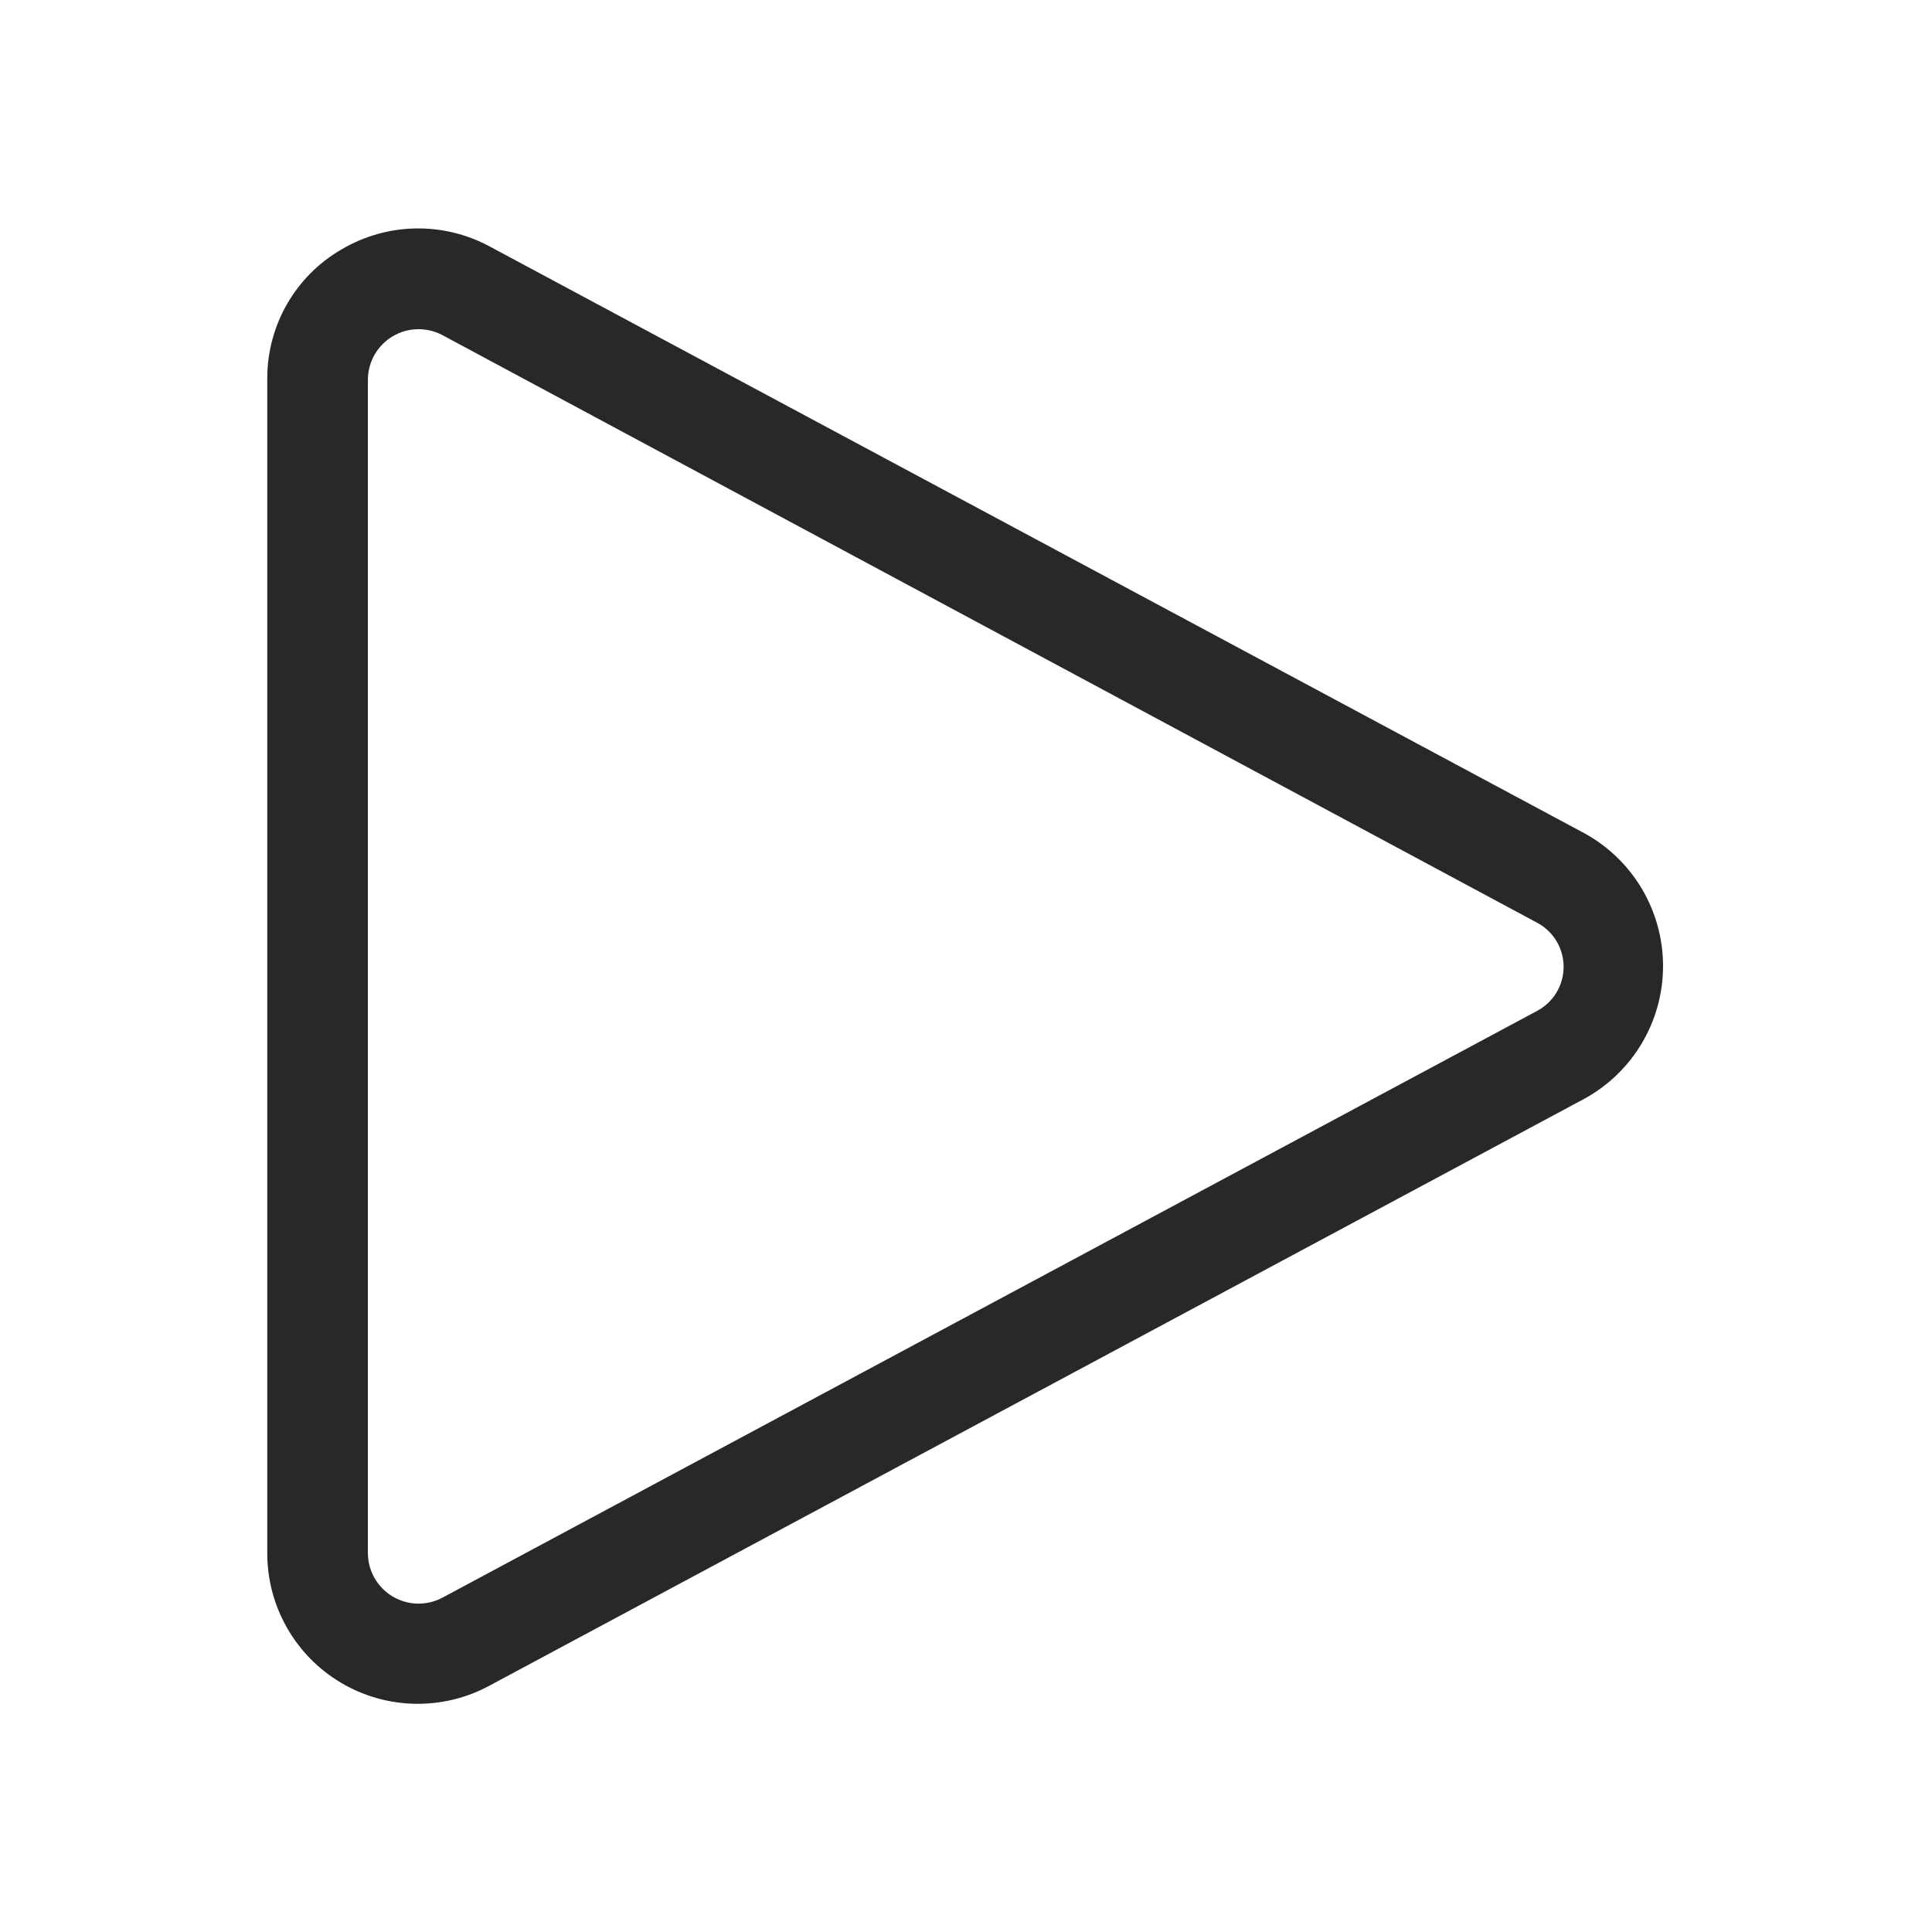
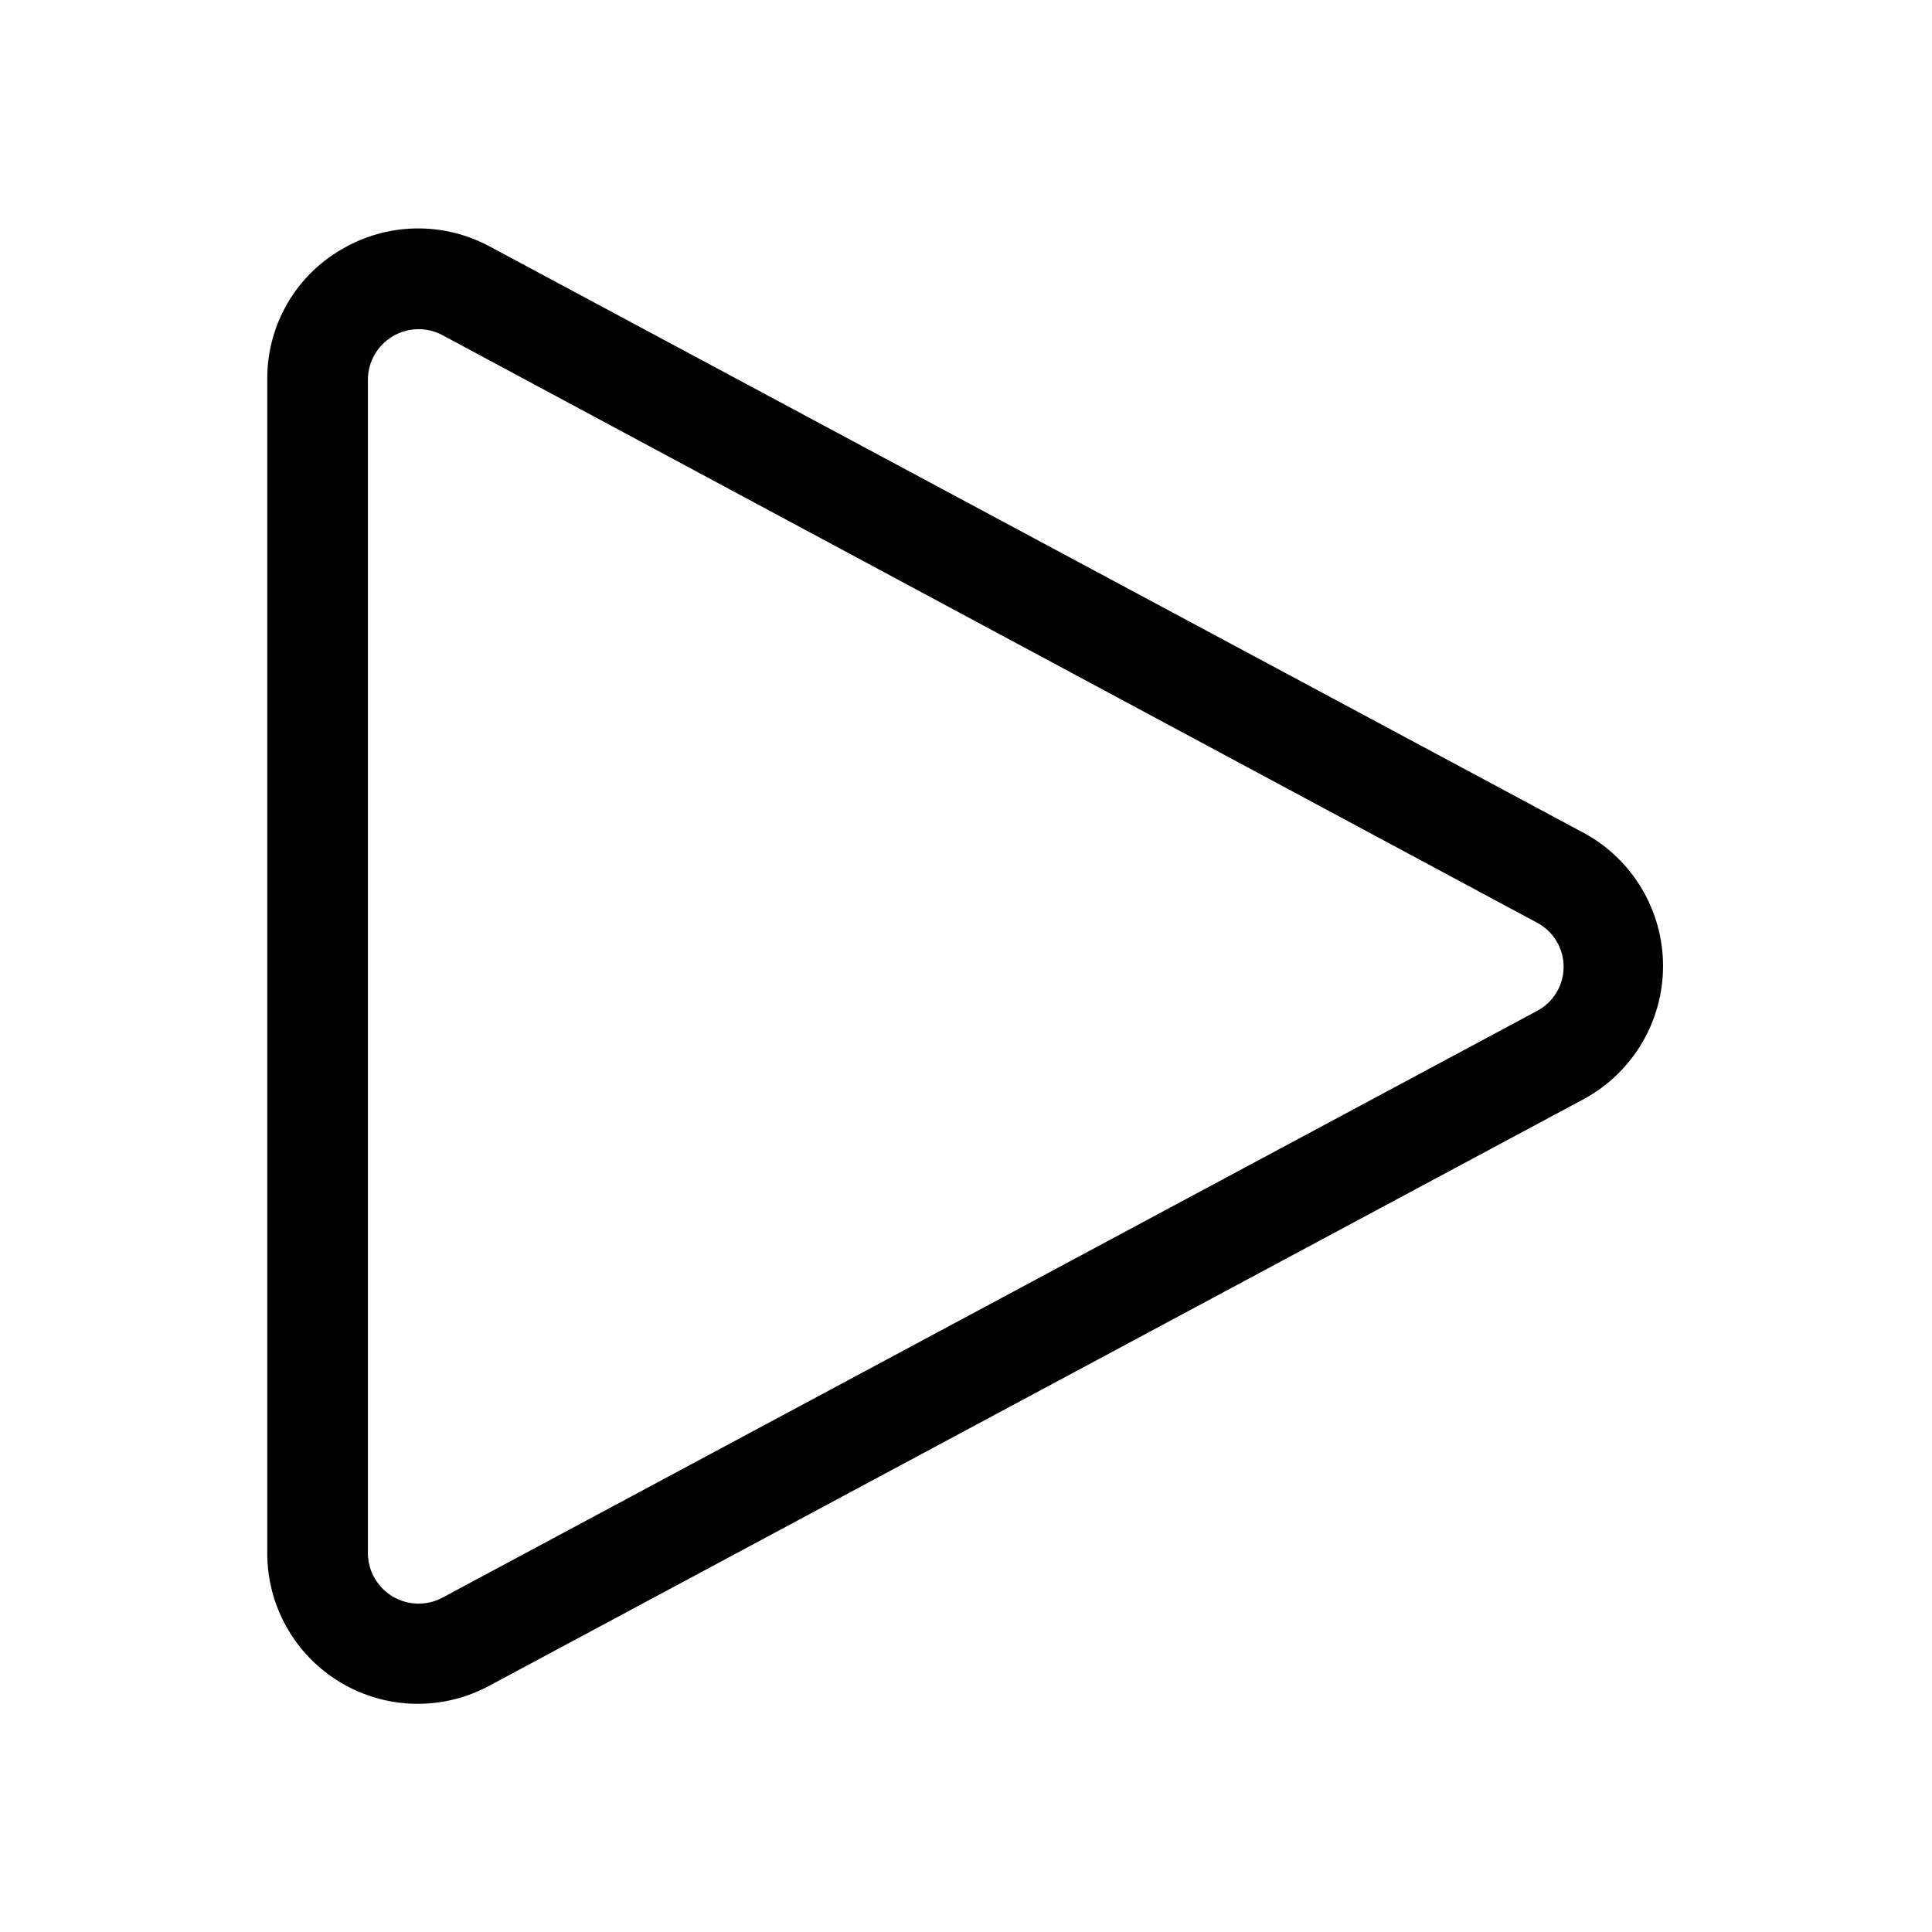
<svg xmlns="http://www.w3.org/2000/svg" width="24" height="24" viewBox="0 0 24 24">
-   <path d="M4.24 3.1a1.87 1.87 0 011.84-.04l13.6 7.29a1.88 1.88 0 010 3.3l-13.6 7.29a1.87 1.87 0 01-2.76-1.65V4.7c0-.66.35-1.27.92-1.6zm1.25 1.06a.63.63 0 00-.92.55V19.3a.63.63 0 00.92.55l13.6-7.29a.62.62 0 000-1.1z" fill="#000" fill-rule="evenodd" fill-opacity=".84" />
+   <path d="M4.24 3.1a1.87 1.87 0 011.84-.04l13.6 7.29a1.88 1.88 0 010 3.3l-13.6 7.29a1.87 1.87 0 01-2.76-1.65V4.7c0-.66.35-1.27.92-1.6zm1.25 1.06a.63.63 0 00-.92.55V19.3a.63.63 0 00.92.55l13.6-7.29a.62.62 0 000-1.1z" fill="currentColor" fill-rule="evenodd" />
</svg>
